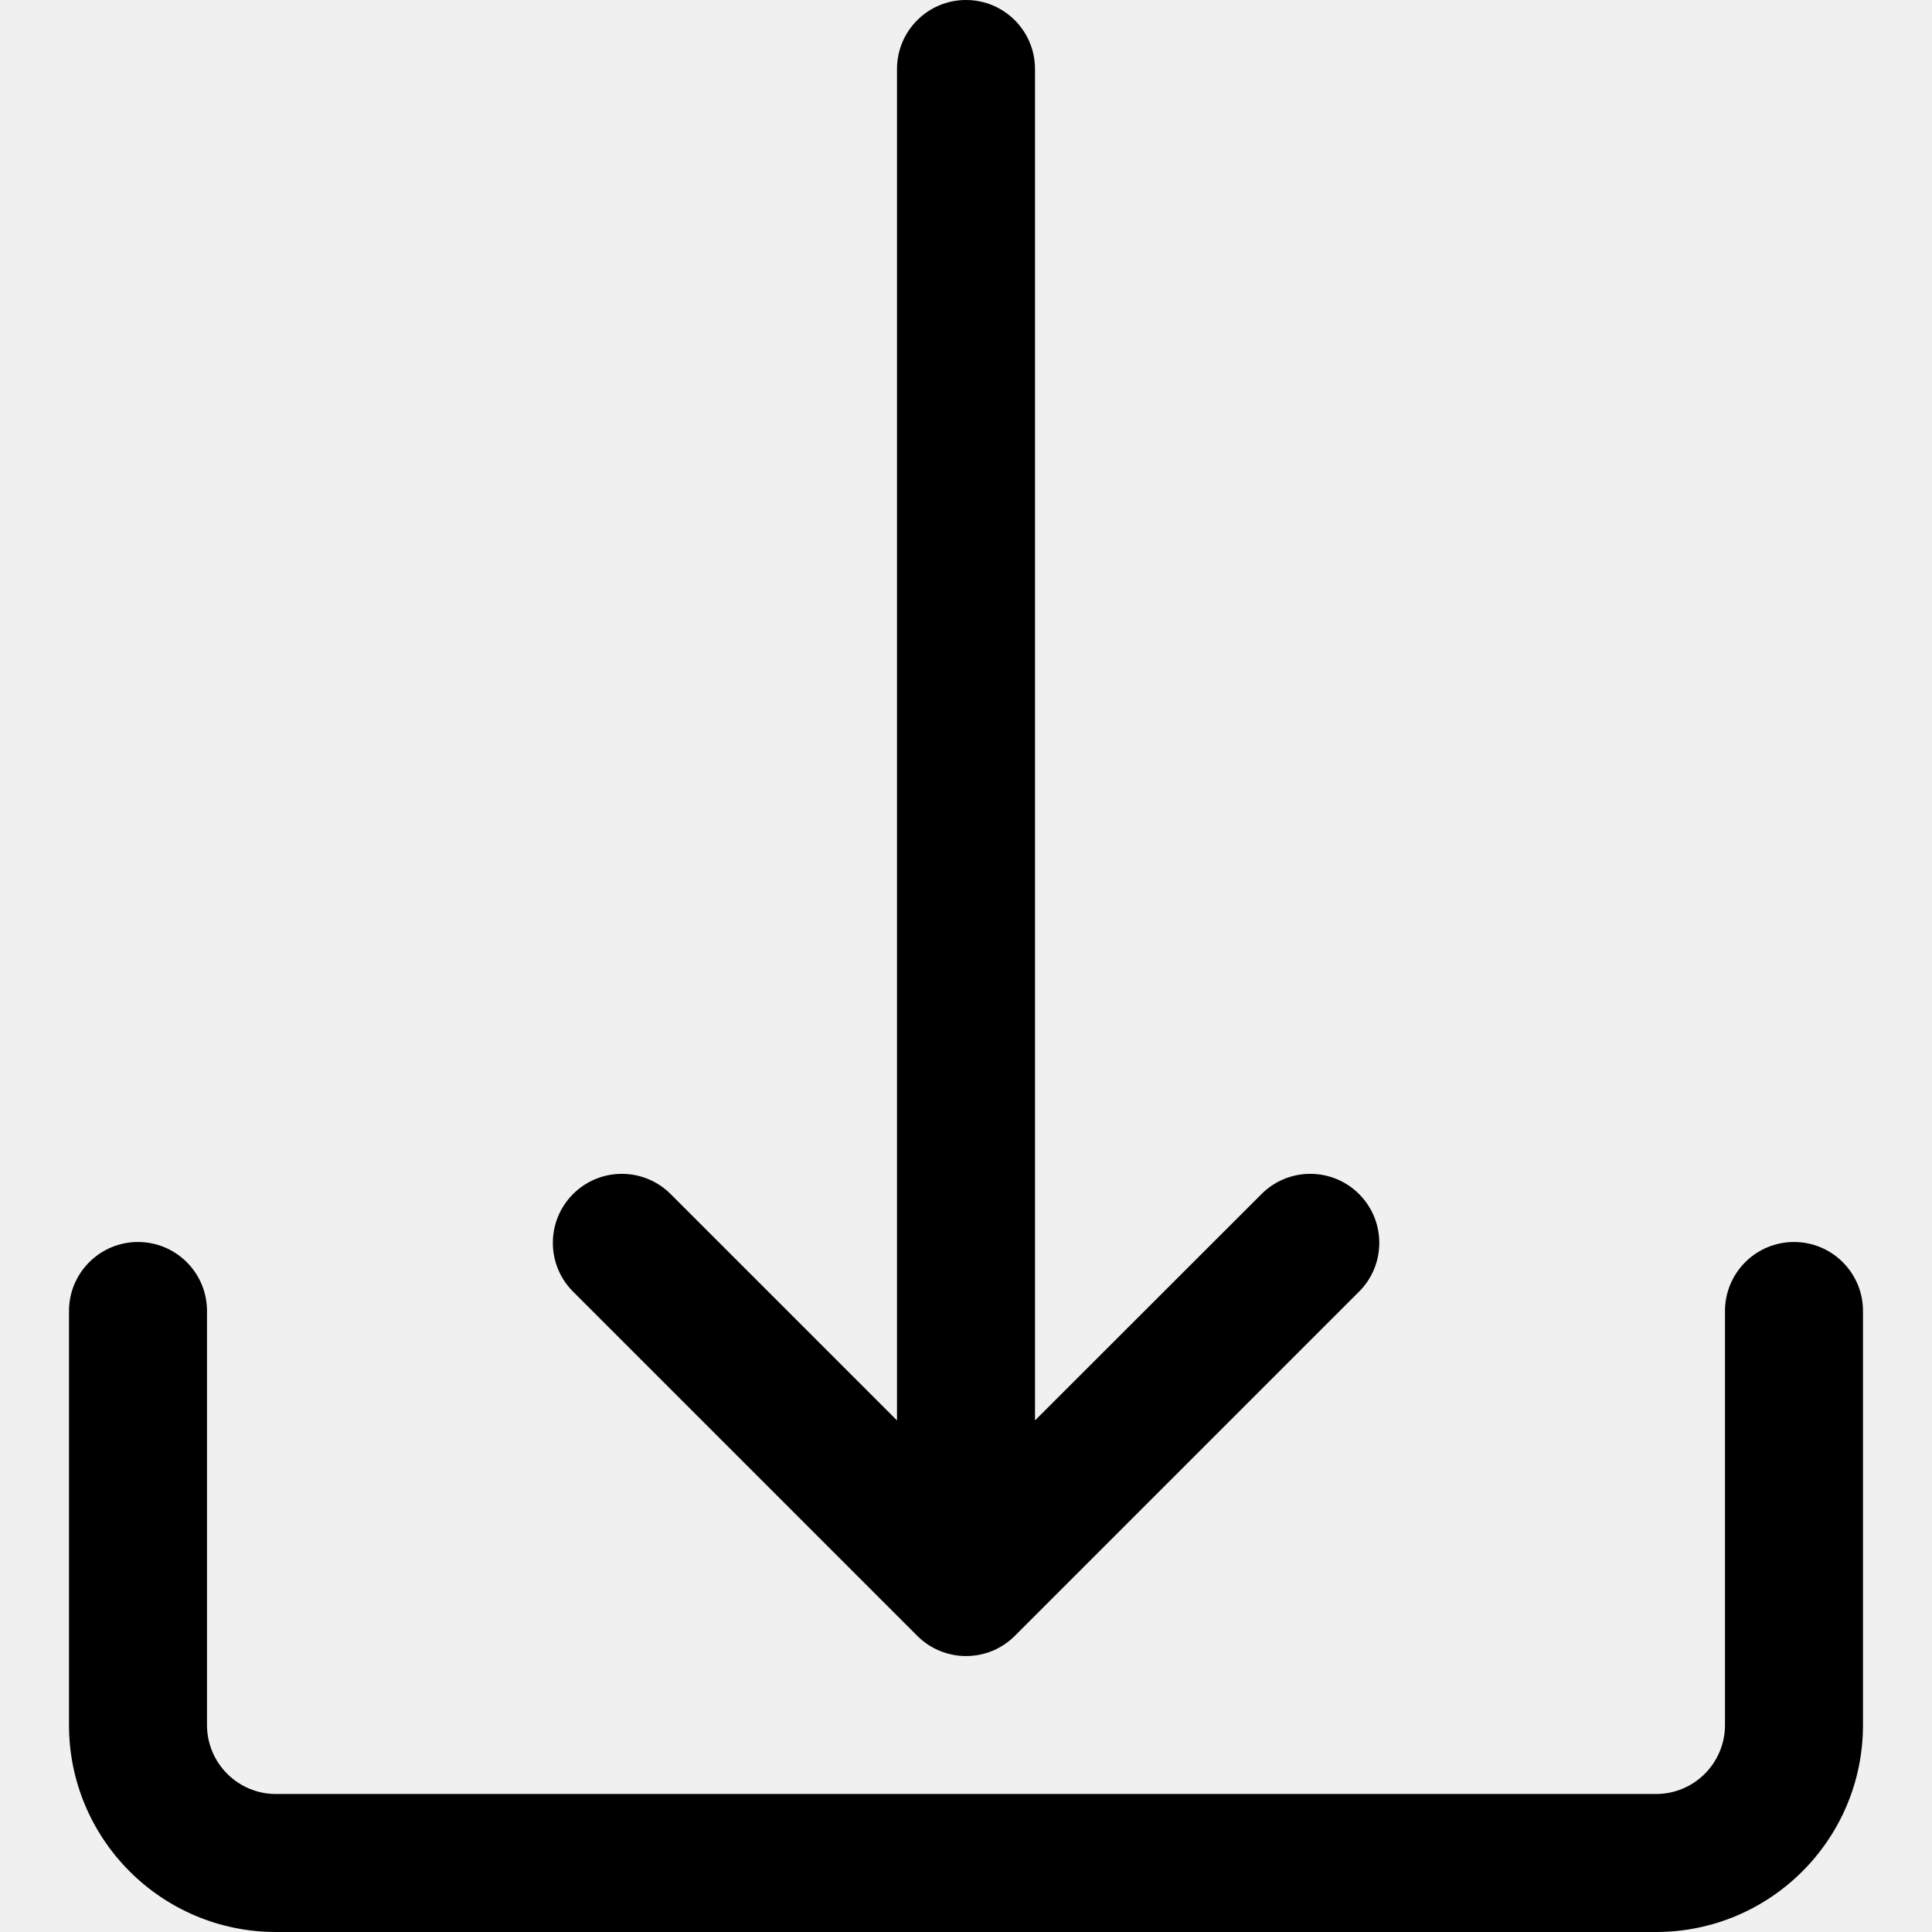
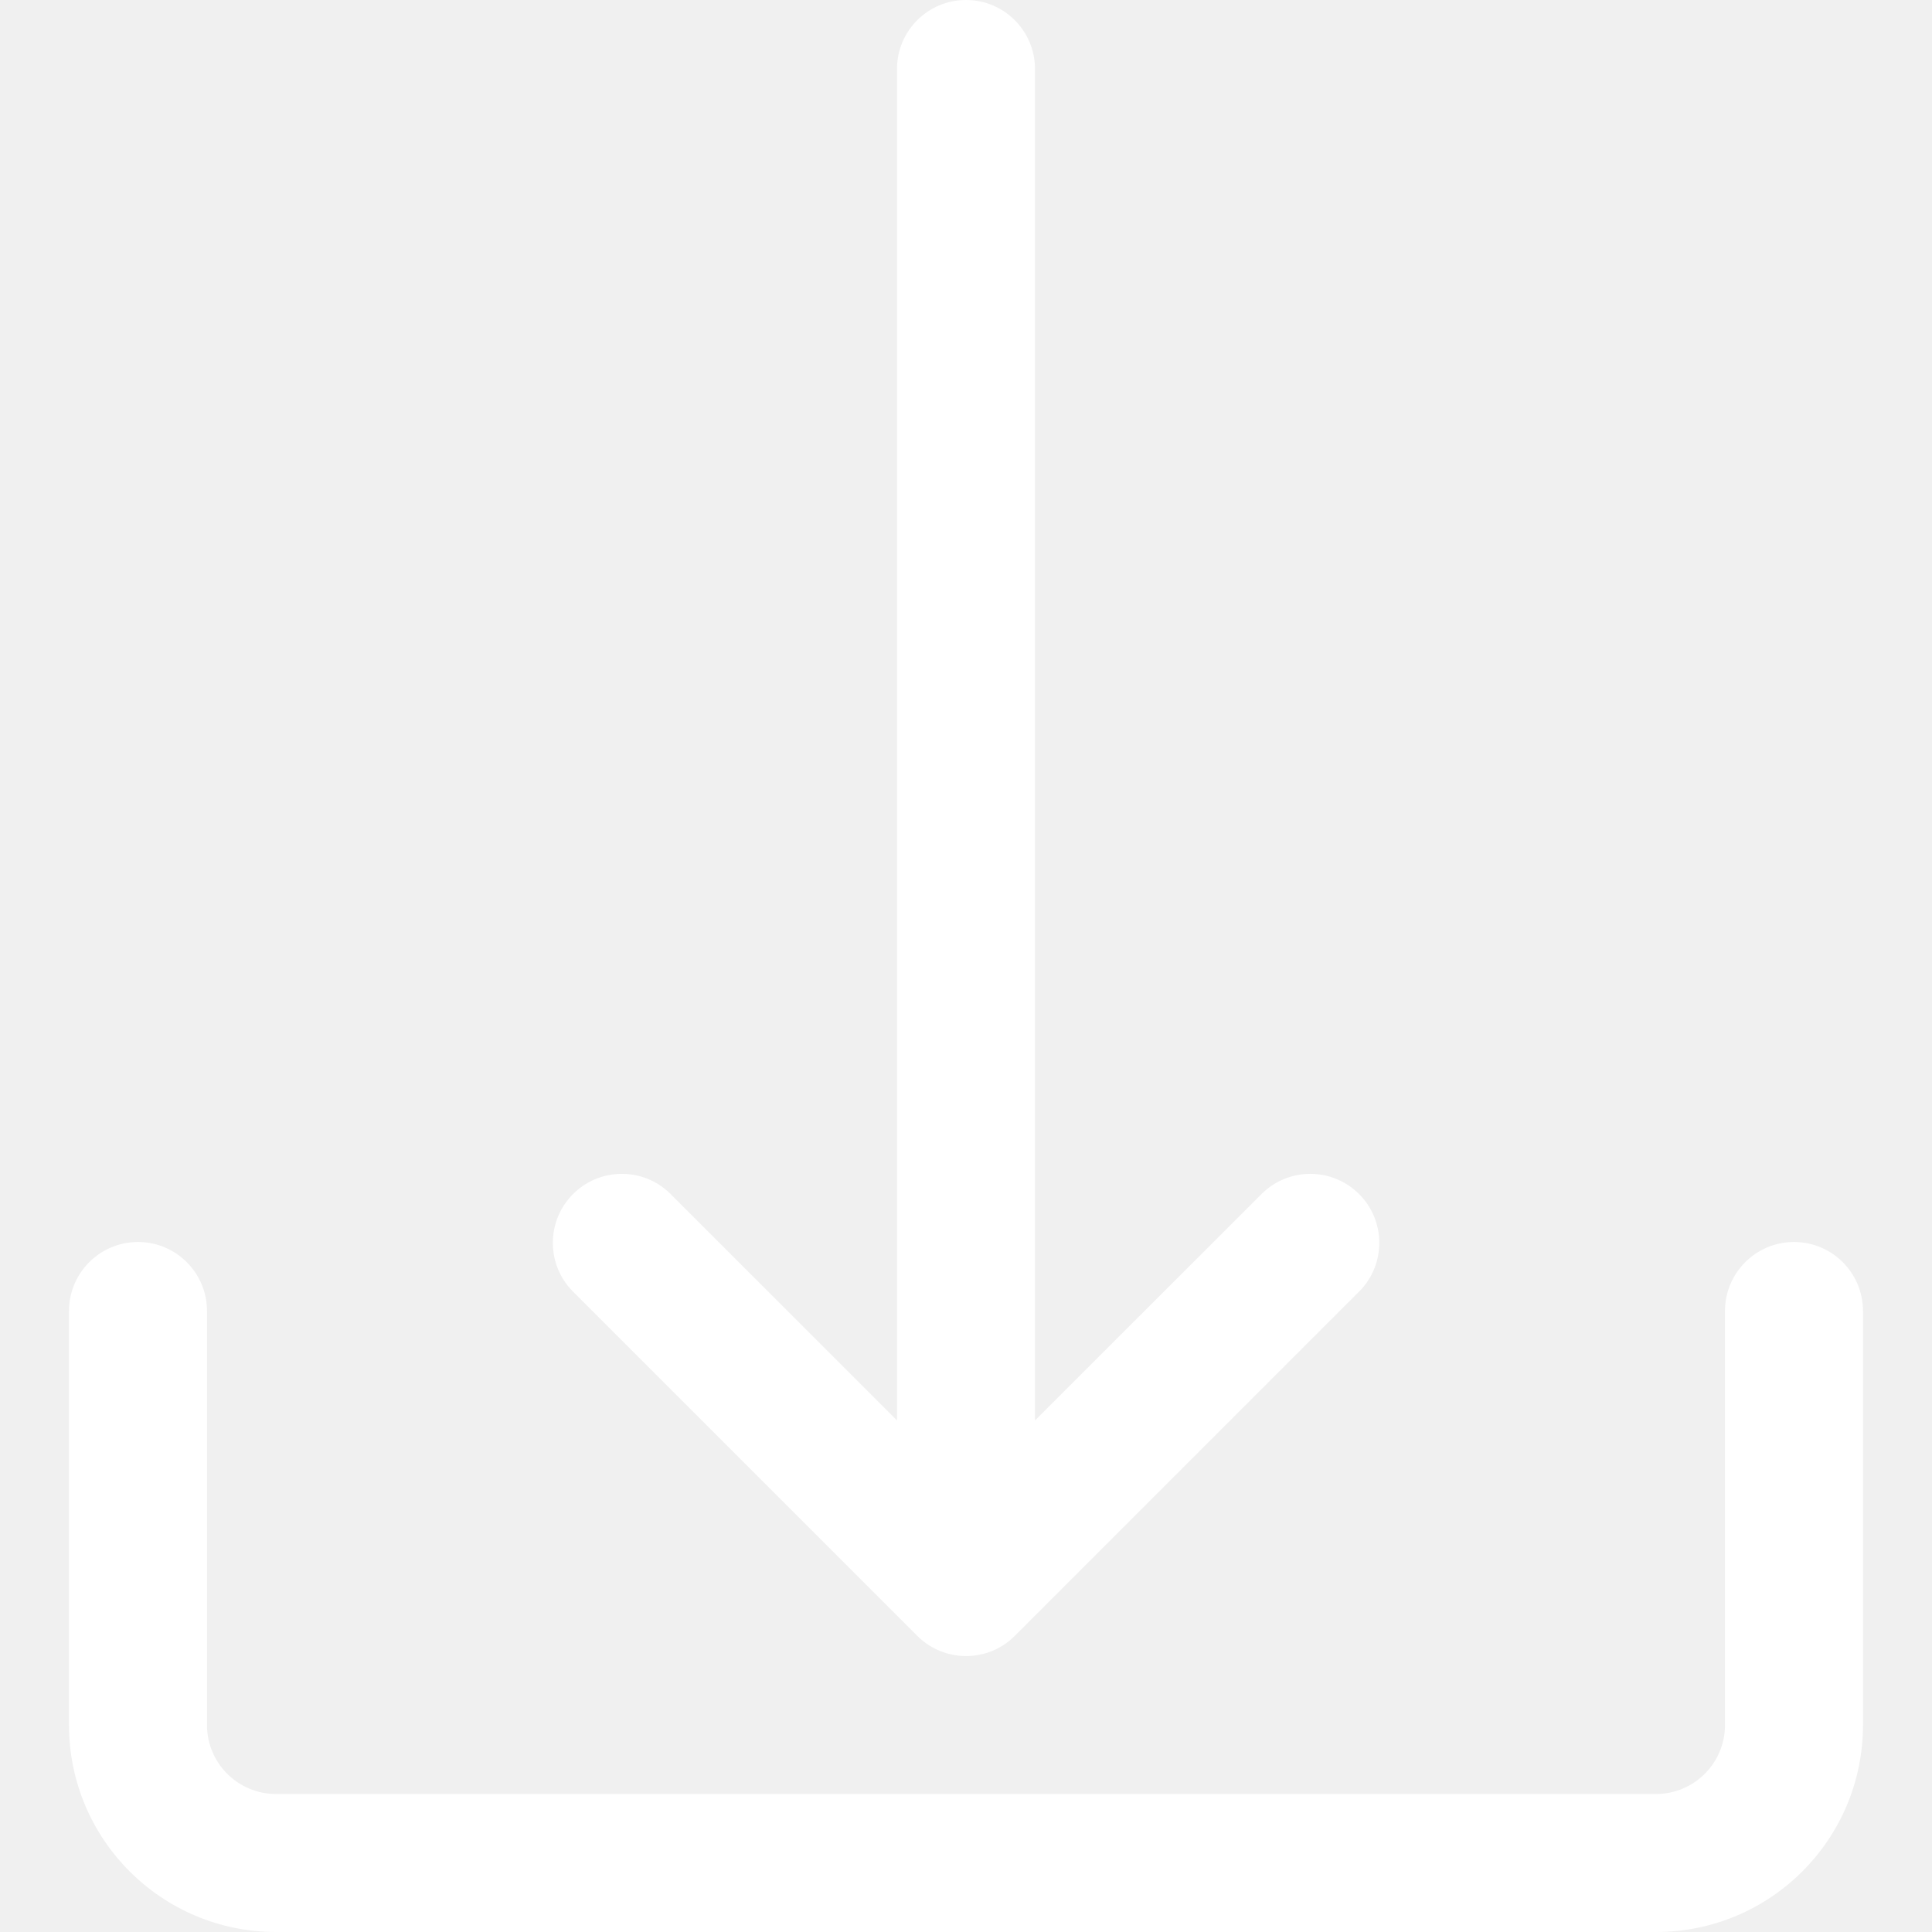
- <svg xmlns="http://www.w3.org/2000/svg" version="1.1" id="Capa_1" x="0px" y="0px" viewBox="0 0 477.867 477.867" style="enable-background:new 0 0 477.867 477.867;" xml:space="preserve">
-   <g>
-     <g>
-       <path d="M443.733,307.2c-9.426,0-17.067,7.641-17.067,17.067v102.4c0,9.426-7.641,17.067-17.067,17.067H68.267    c-9.426,0-17.067-7.641-17.067-17.067v-102.4c0-9.426-7.641-17.067-17.067-17.067s-17.067,7.641-17.067,17.067v102.4    c0,28.277,22.923,51.2,51.2,51.2H409.6c28.277,0,51.2-22.923,51.2-51.2v-102.4C460.8,314.841,453.159,307.2,443.733,307.2z" />
+ <svg xmlns="http://www.w3.org/2000/svg" xml:space="preserve" style="enable-background:new 0 0 477.867 477.867;" viewBox="0 0 477.867 477.867" y="0px" x="0px" id="Capa_1" version="1.1">
+   <defs id="defs47" />
+   <g style="fill:#ffffff" id="g6">
+     <g style="fill:#ffffff" id="g4">
+       <path style="fill:#ffffff" id="path2" d="M443.733,307.2c-9.426,0-17.067,7.641-17.067,17.067v102.4c0,9.426-7.641,17.067-17.067,17.067H68.267    c-9.426,0-17.067-7.641-17.067-17.067v-102.4c0-9.426-7.641-17.067-17.067-17.067s-17.067,7.641-17.067,17.067v102.4    c0,28.277,22.923,51.2,51.2,51.2H409.6c28.277,0,51.2-22.923,51.2-51.2v-102.4C460.8,314.841,453.159,307.2,443.733,307.2z" />
    </g>
  </g>
-   <g>
-     <g>
-       <path d="M335.947,295.134c-6.614-6.387-17.099-6.387-23.712,0L256,351.334V17.067C256,7.641,248.359,0,238.933,0    s-17.067,7.641-17.067,17.067v334.268l-56.201-56.201c-6.78-6.548-17.584-6.36-24.132,0.419c-6.388,6.614-6.388,17.099,0,23.713    l85.333,85.333c6.657,6.673,17.463,6.687,24.136,0.031c0.01-0.01,0.02-0.02,0.031-0.031l85.333-85.333    C342.915,312.486,342.727,301.682,335.947,295.134z" />
+   <g style="fill:#ffffff" id="g12">
+     <g style="fill:#ffffff" id="g10">
+       <path style="fill:#ffffff" id="path8" d="M335.947,295.134c-6.614-6.387-17.099-6.387-23.712,0L256,351.334V17.067C256,7.641,248.359,0,238.933,0    s-17.067,7.641-17.067,17.067v334.268l-56.201-56.201c-6.78-6.548-17.584-6.36-24.132,0.419c-6.388,6.614-6.388,17.099,0,23.713    l85.333,85.333c6.657,6.673,17.463,6.687,24.136,0.031c0.01-0.01,0.02-0.02,0.031-0.031l85.333-85.333    C342.915,312.486,342.727,301.682,335.947,295.134z" />
    </g>
  </g>
-   <g>
+   <g id="g14">
</g>
-   <g>
+   <g id="g16">
</g>
-   <g>
+   <g id="g18">
</g>
-   <g>
+   <g id="g20">
</g>
-   <g>
+   <g id="g22">
</g>
-   <g>
+   <g id="g24">
</g>
-   <g>
+   <g id="g26">
</g>
-   <g>
+   <g id="g28">
</g>
-   <g>
+   <g id="g30">
</g>
-   <g>
+   <g id="g32">
</g>
-   <g>
+   <g id="g34">
</g>
-   <g>
+   <g id="g36">
</g>
-   <g>
+   <g id="g38">
</g>
-   <g>
+   <g id="g40">
</g>
-   <g>
+   <g id="g42">
</g>
</svg>
